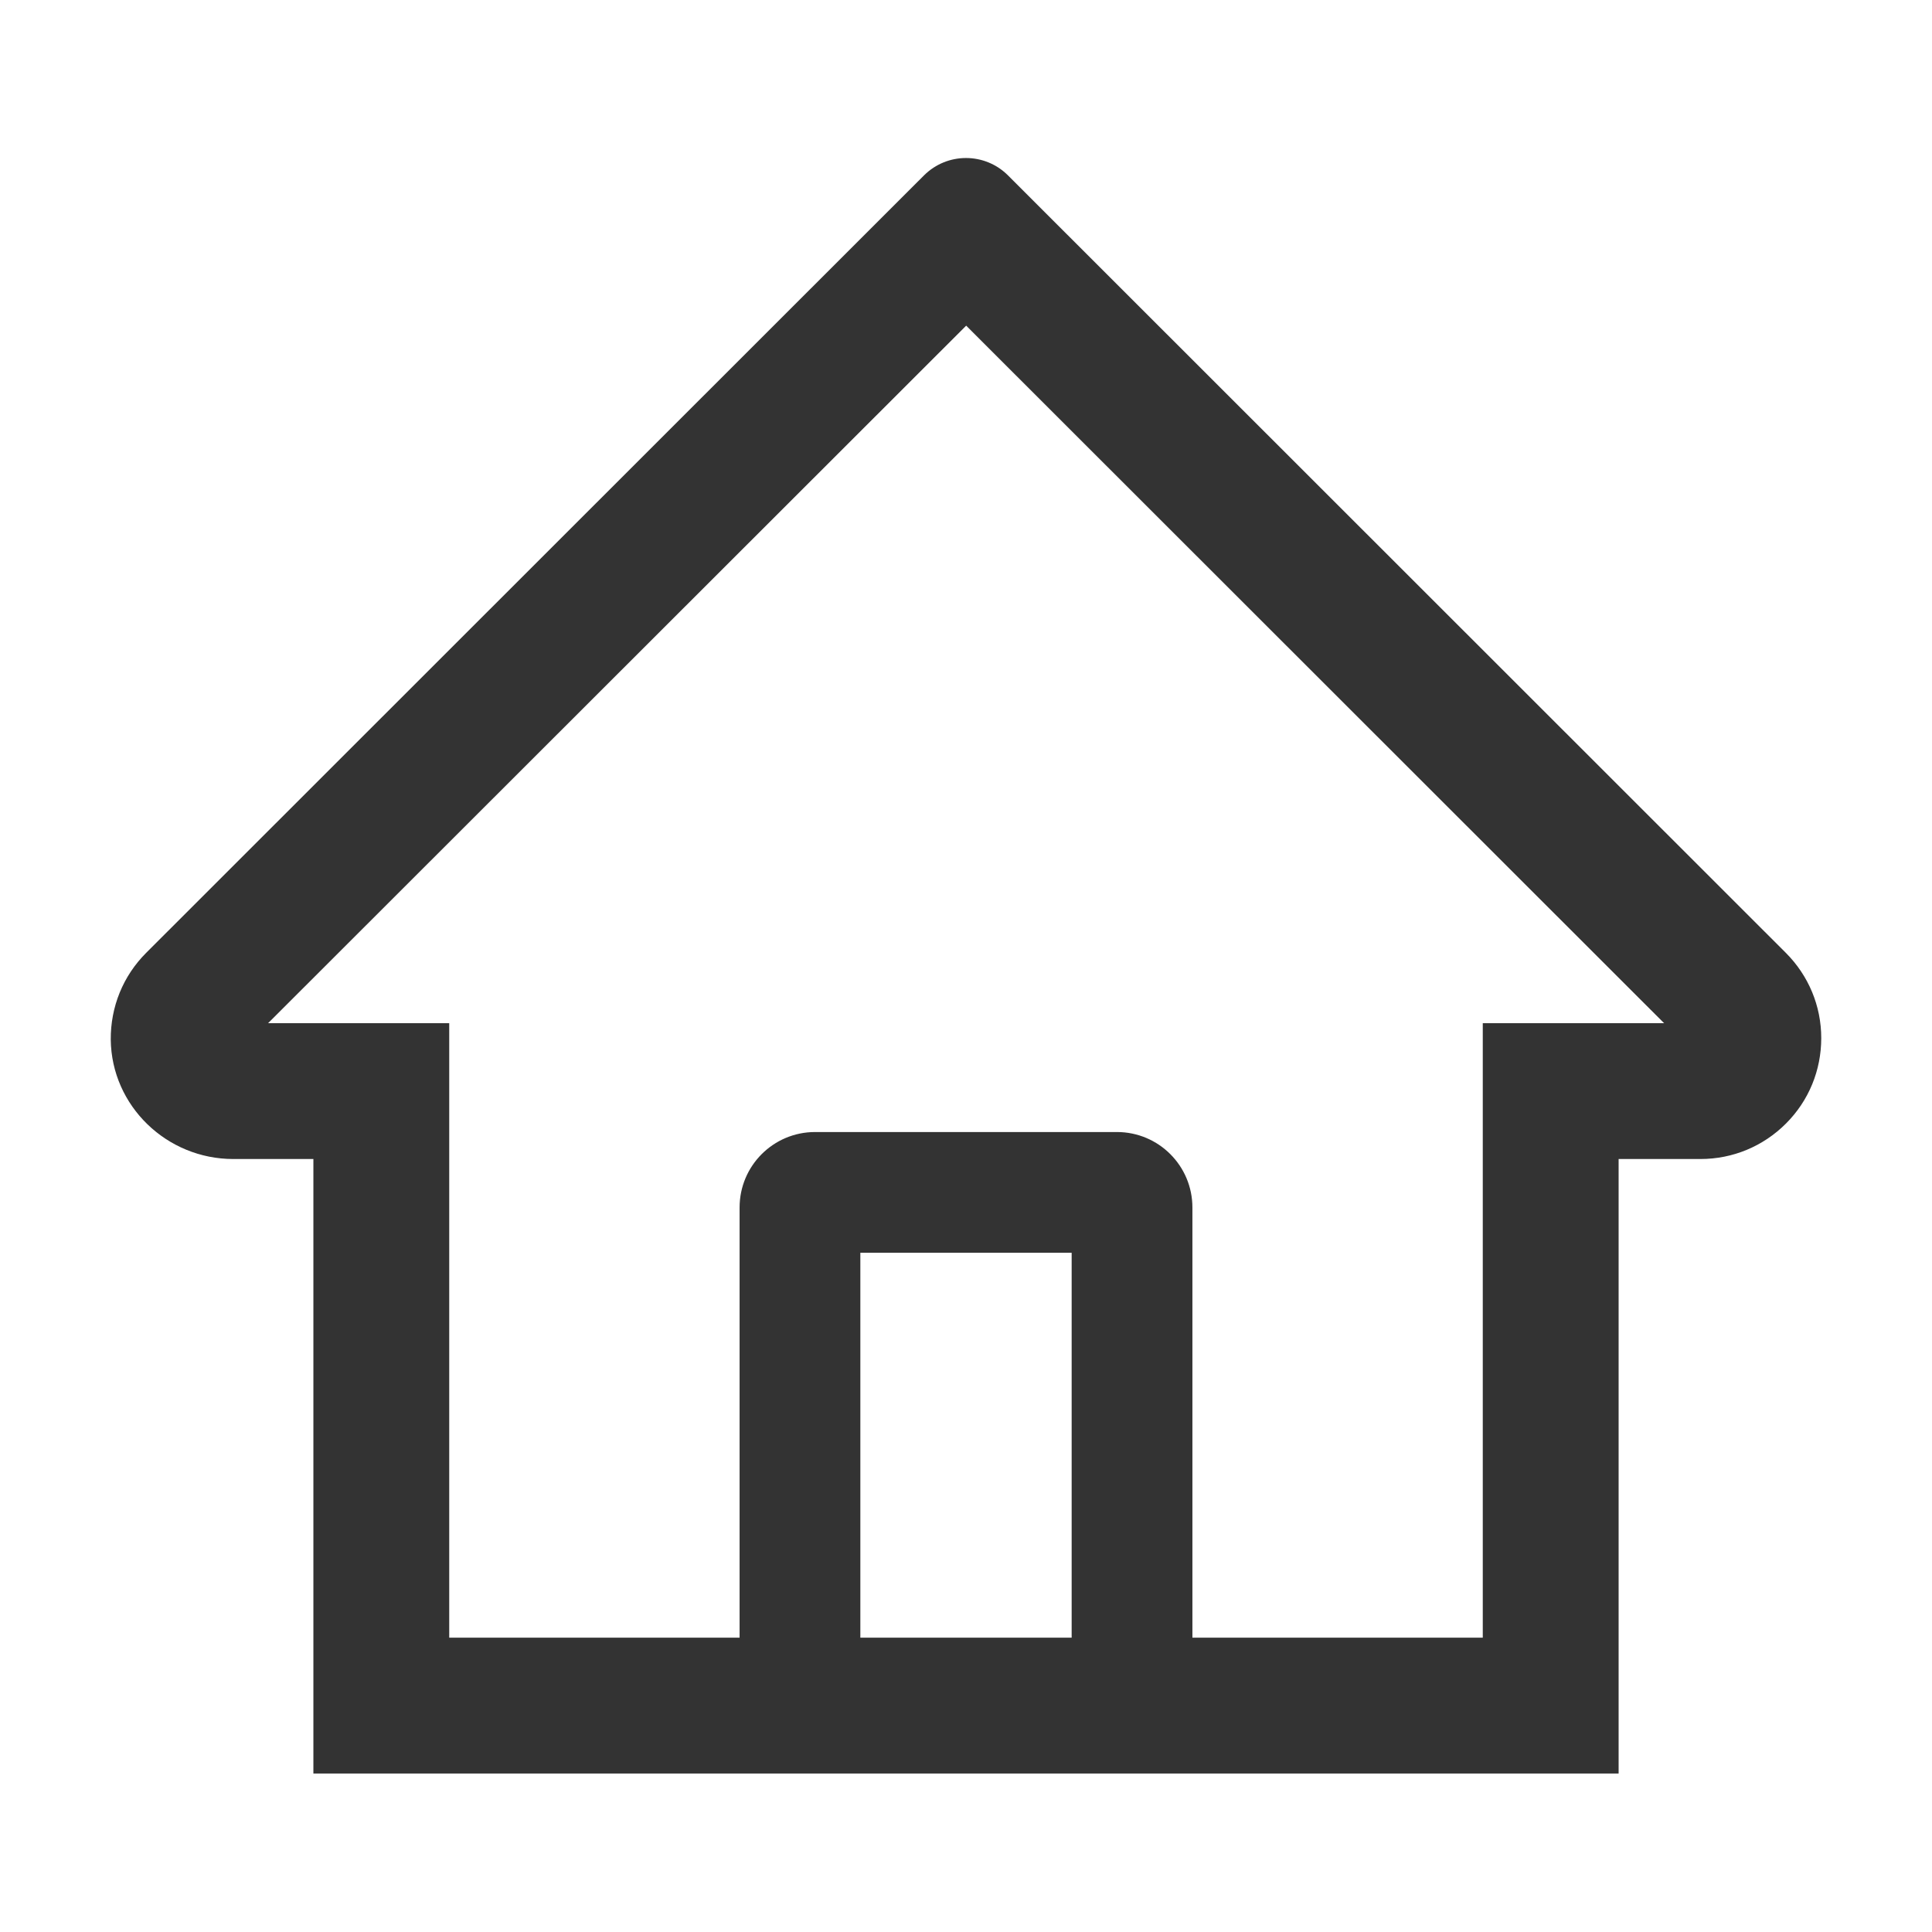
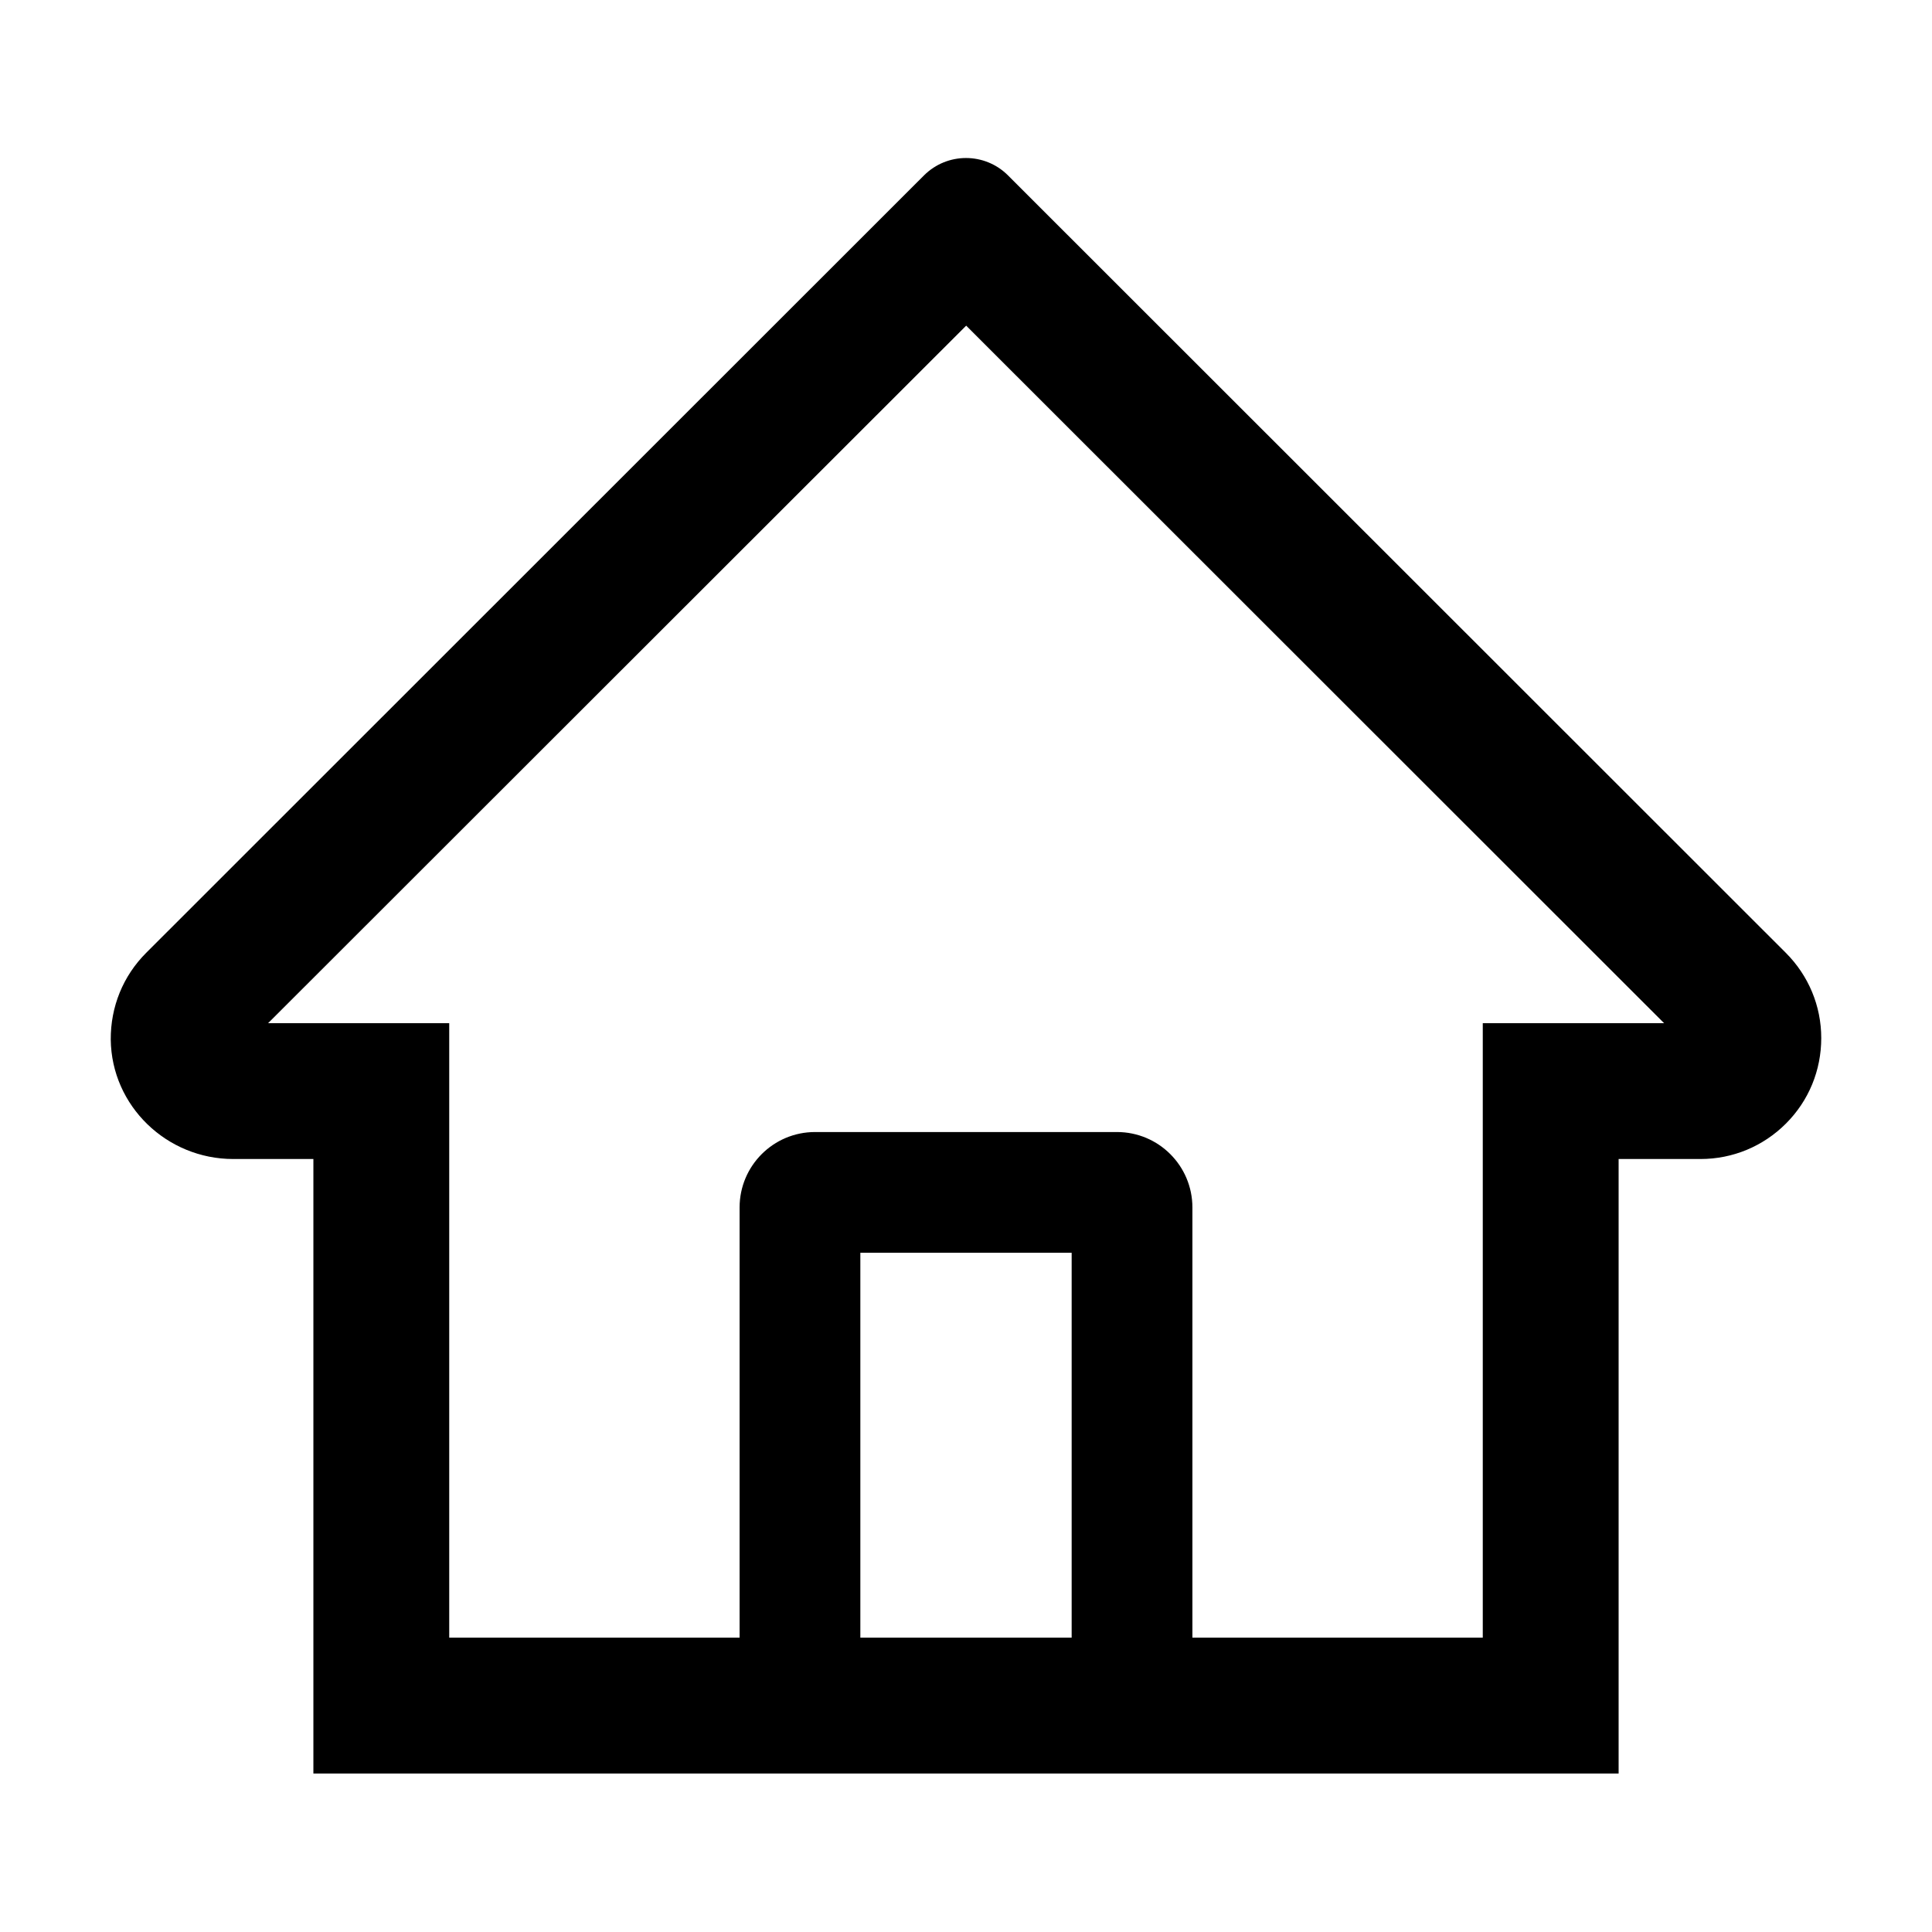
<svg xmlns="http://www.w3.org/2000/svg" class="icon" width="200px" height="200.00px" viewBox="0 0 1024 1024" version="1.1">
-   <path fill="#333333" d="M946.5 505L560.1 118.8l-25.9-25.9c-12.3-12.2-32.1-12.2-44.4 0L77.5 505c-12.3 12.3-18.9 28.6-18.8 46 0.4 35.2 29.7 63.3 64.9 63.3h42.5V940h691.8V614.3h43.4c17.1 0 33.2-6.7 45.3-18.8 12.1-12.1 18.7-28.2 18.7-45.3 0-17-6.7-33.1-18.8-45.2zM568 868H456V664h112v204z m217.9-325.7V868H632V640c0-22.1-17.9-40-40-40H432c-22.1 0-40 17.9-40 40v228H238.1V542.3h-96l370-369.7 23.1 23.1L882 542.3h-96.1z" />
+   <path d="M946.5 505L560.1 118.8l-25.9-25.9c-12.3-12.2-32.1-12.2-44.4 0L77.5 505c-12.3 12.3-18.9 28.6-18.8 46 0.4 35.2 29.7 63.3 64.9 63.3h42.5V940h691.8V614.3h43.4c17.1 0 33.2-6.7 45.3-18.8 12.1-12.1 18.7-28.2 18.7-45.3 0-17-6.7-33.1-18.8-45.2zM568 868H456V664h112v204z m217.9-325.7V868H632V640c0-22.1-17.9-40-40-40H432c-22.1 0-40 17.9-40 40v228H238.1V542.3h-96l370-369.7 23.1 23.1L882 542.3h-96.1z" />
</svg>
